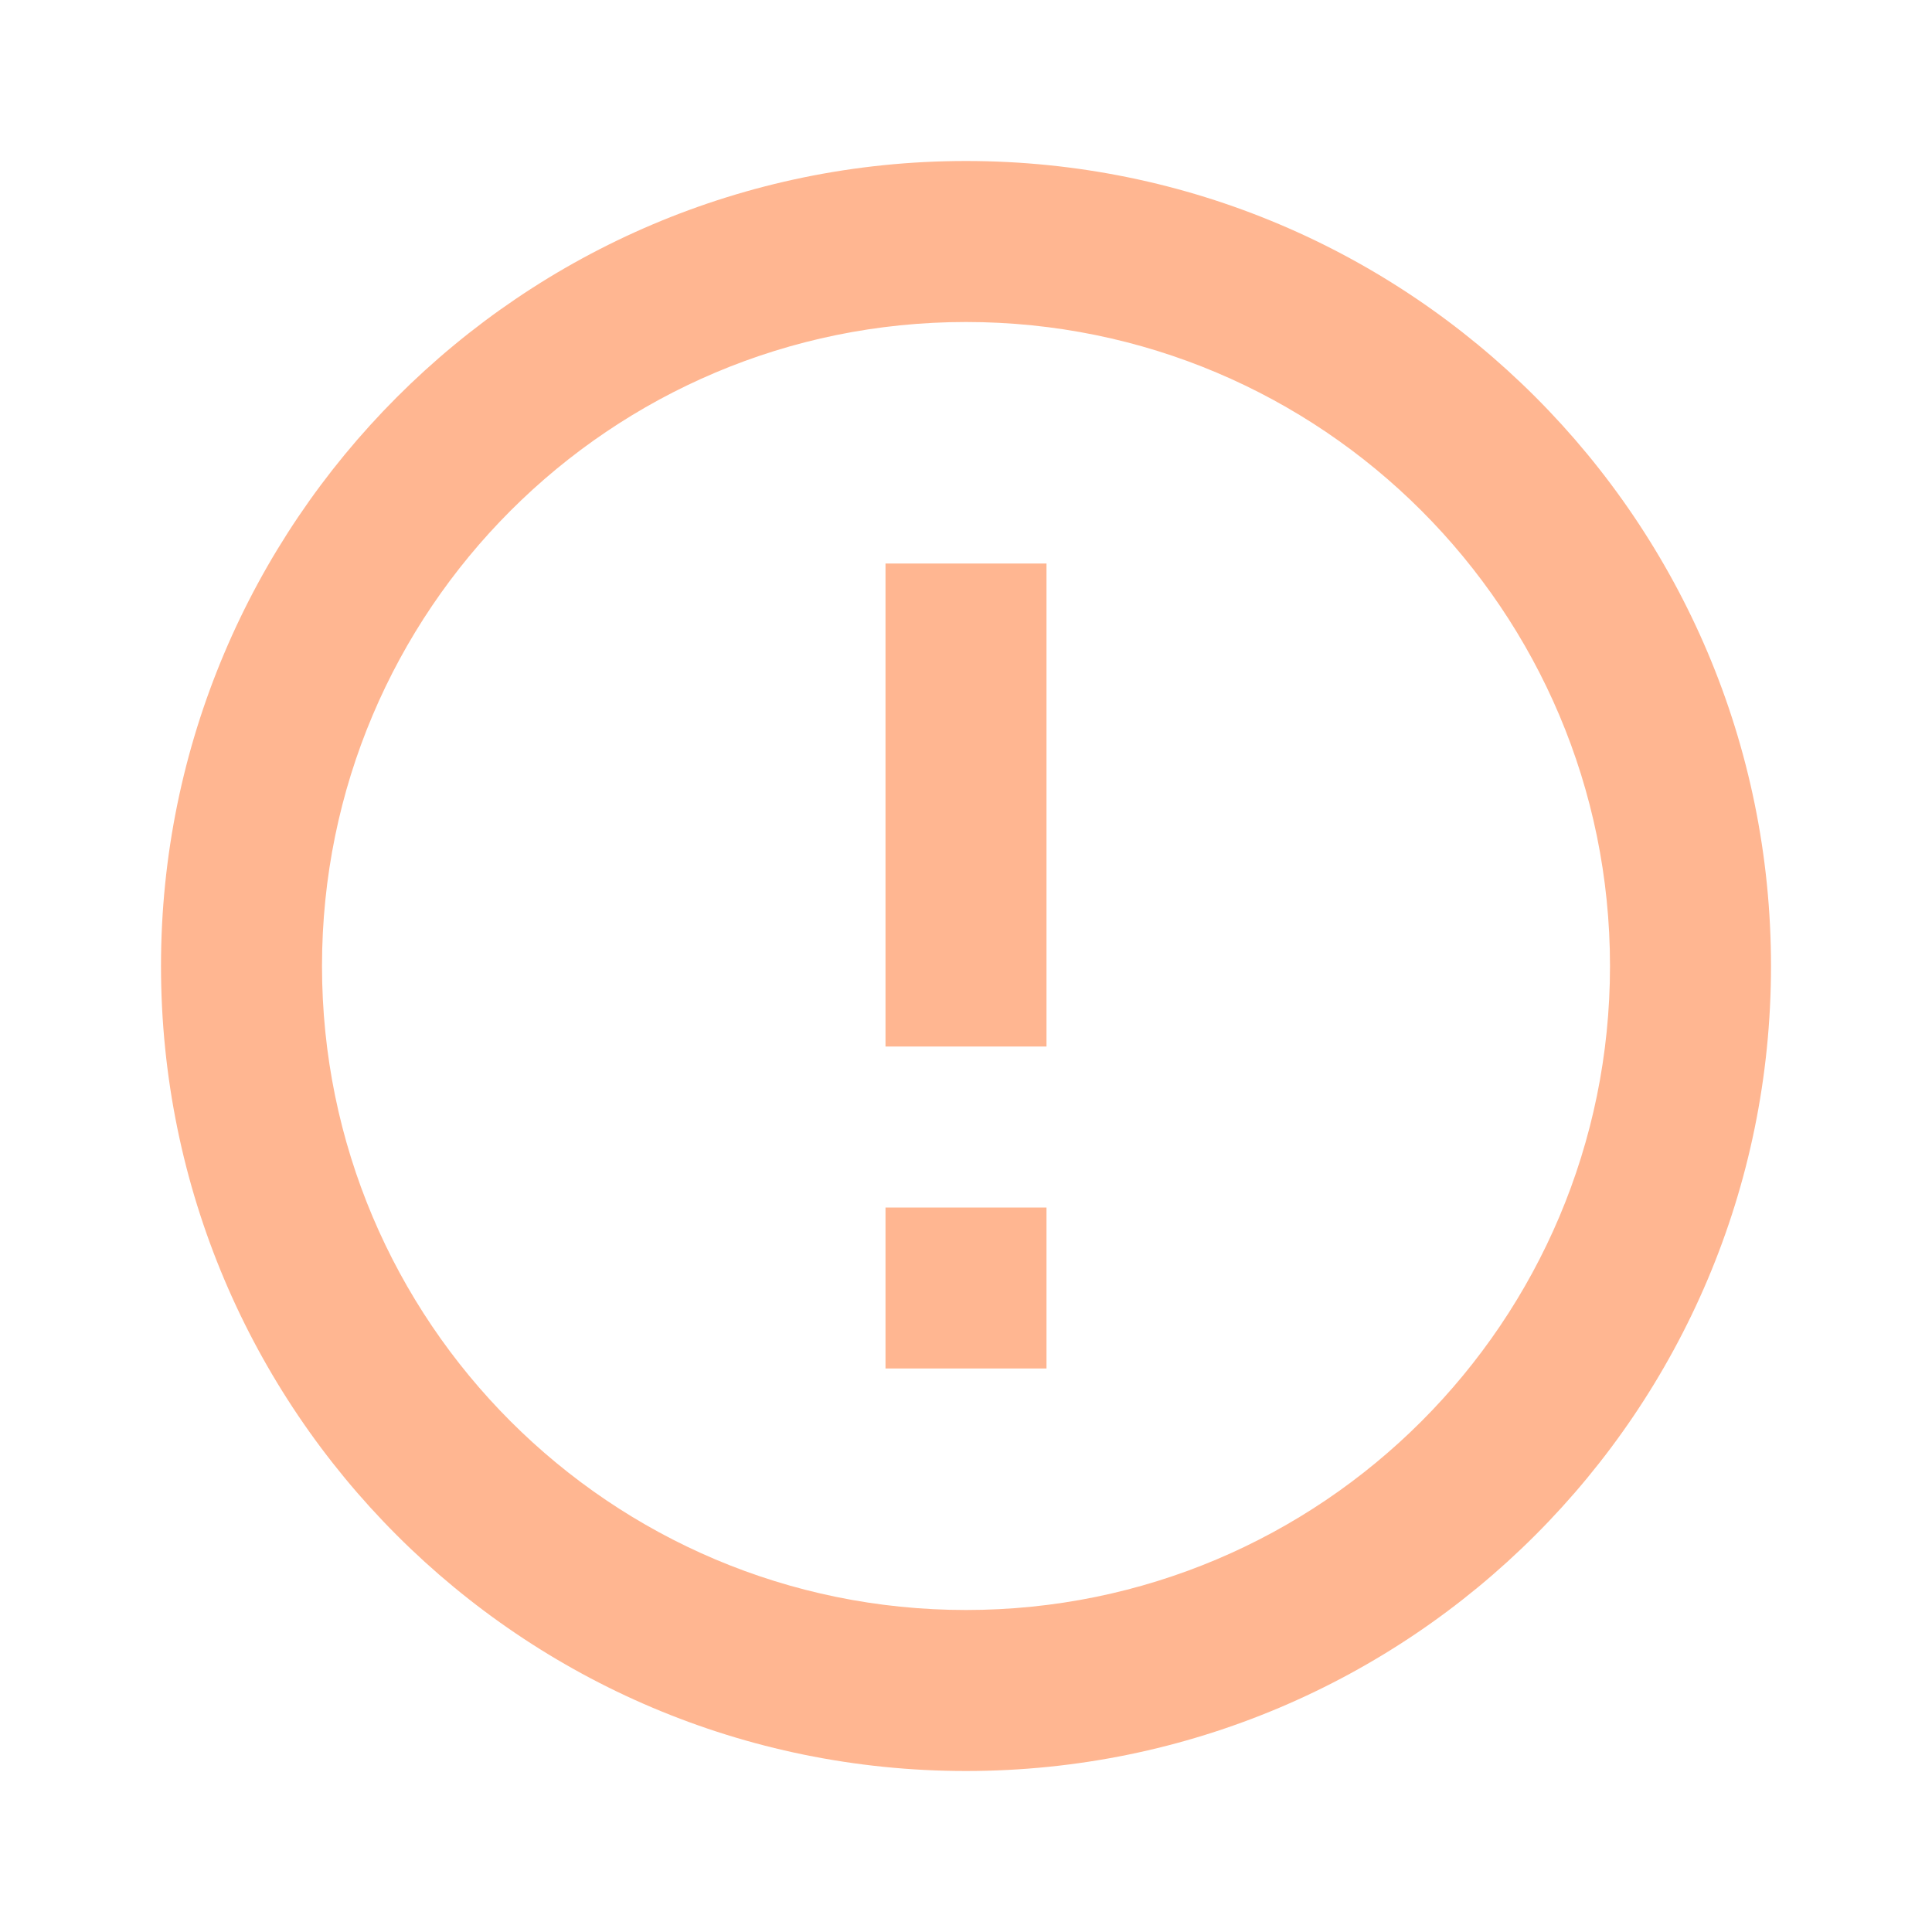
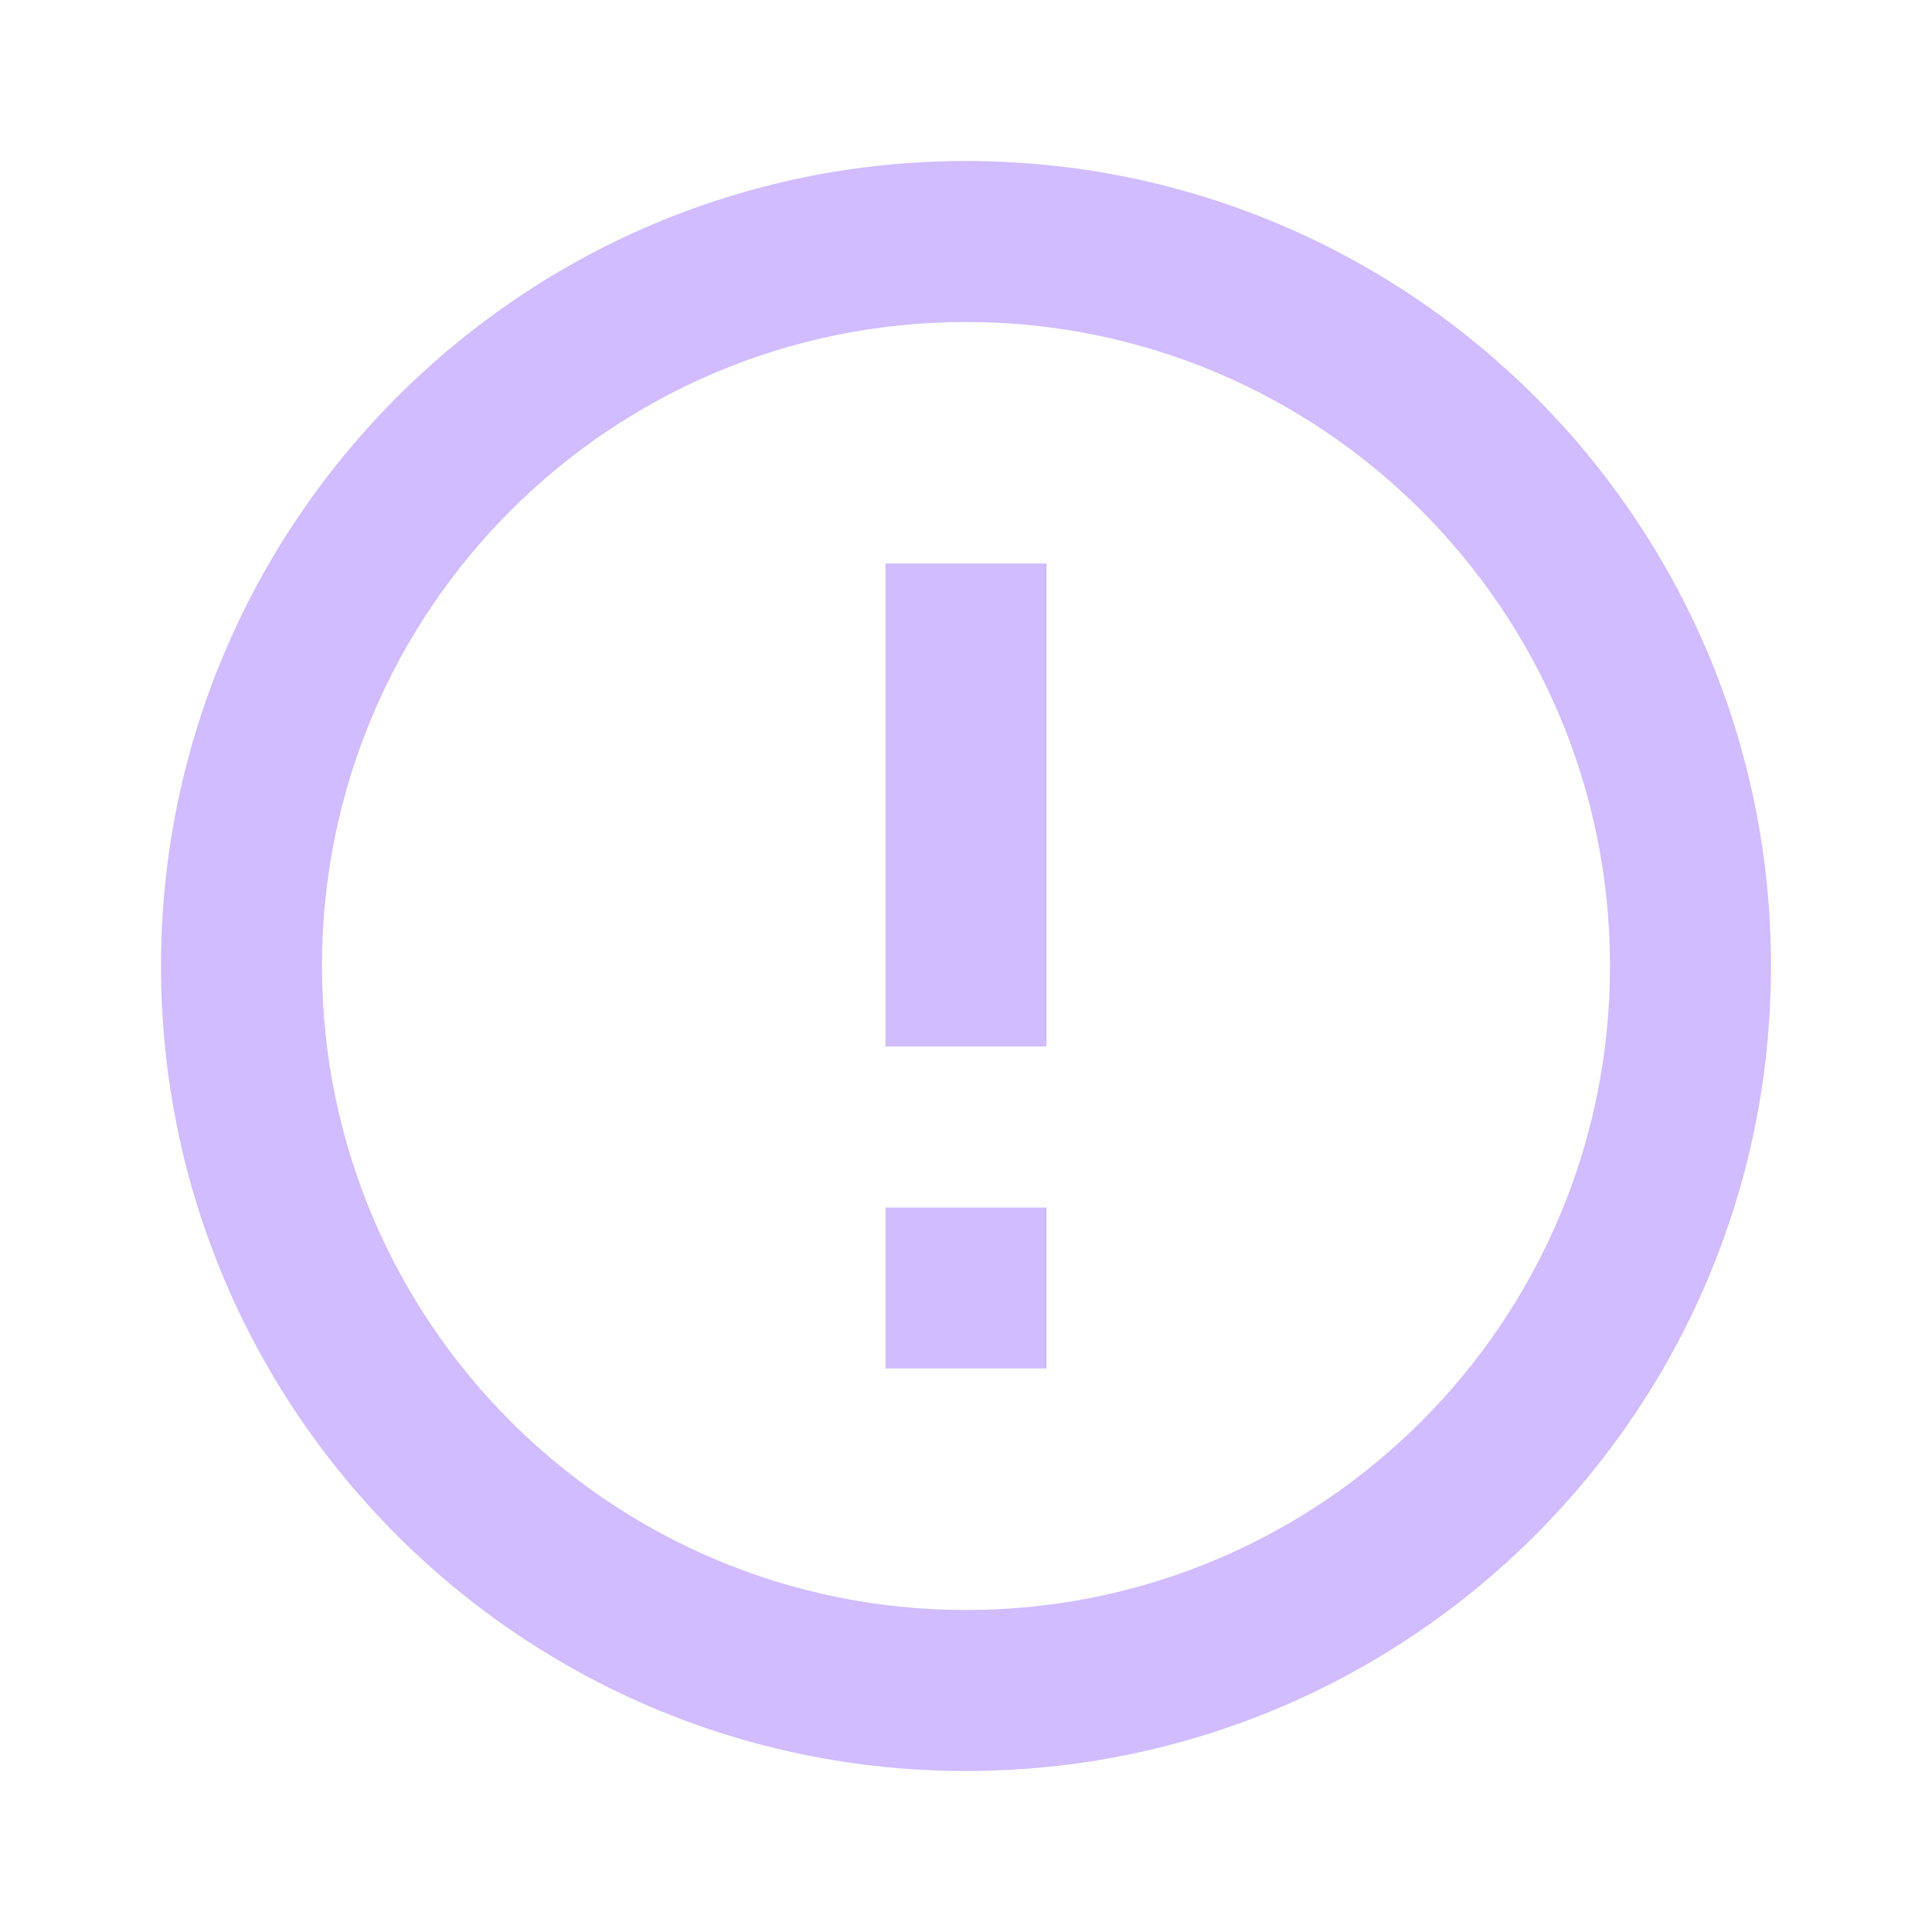
- <svg xmlns="http://www.w3.org/2000/svg" fill="#FFB691" preserveAspectRatio="xMidYMid meet" id="mdi-alert-circle-outline" viewBox="0 0 24 24">
+ <svg xmlns="http://www.w3.org/2000/svg" fill="#D0BCFF" preserveAspectRatio="xMidYMid meet" id="mdi-alert-circle-outline" viewBox="0 0 24 24">
  <path d="M11,15H13V17H11V15M11,7H13V13H11V7M12,2C6.47,2 2,6.5 2,12A10,10 0 0,0 12,22A10,10 0 0,0 22,12A10,10 0 0,0 12,2M12,20A8,8 0 0,1 4,12A8,8 0 0,1 12,4A8,8 0 0,1 20,12A8,8 0 0,1 12,20Z" />
</svg>
